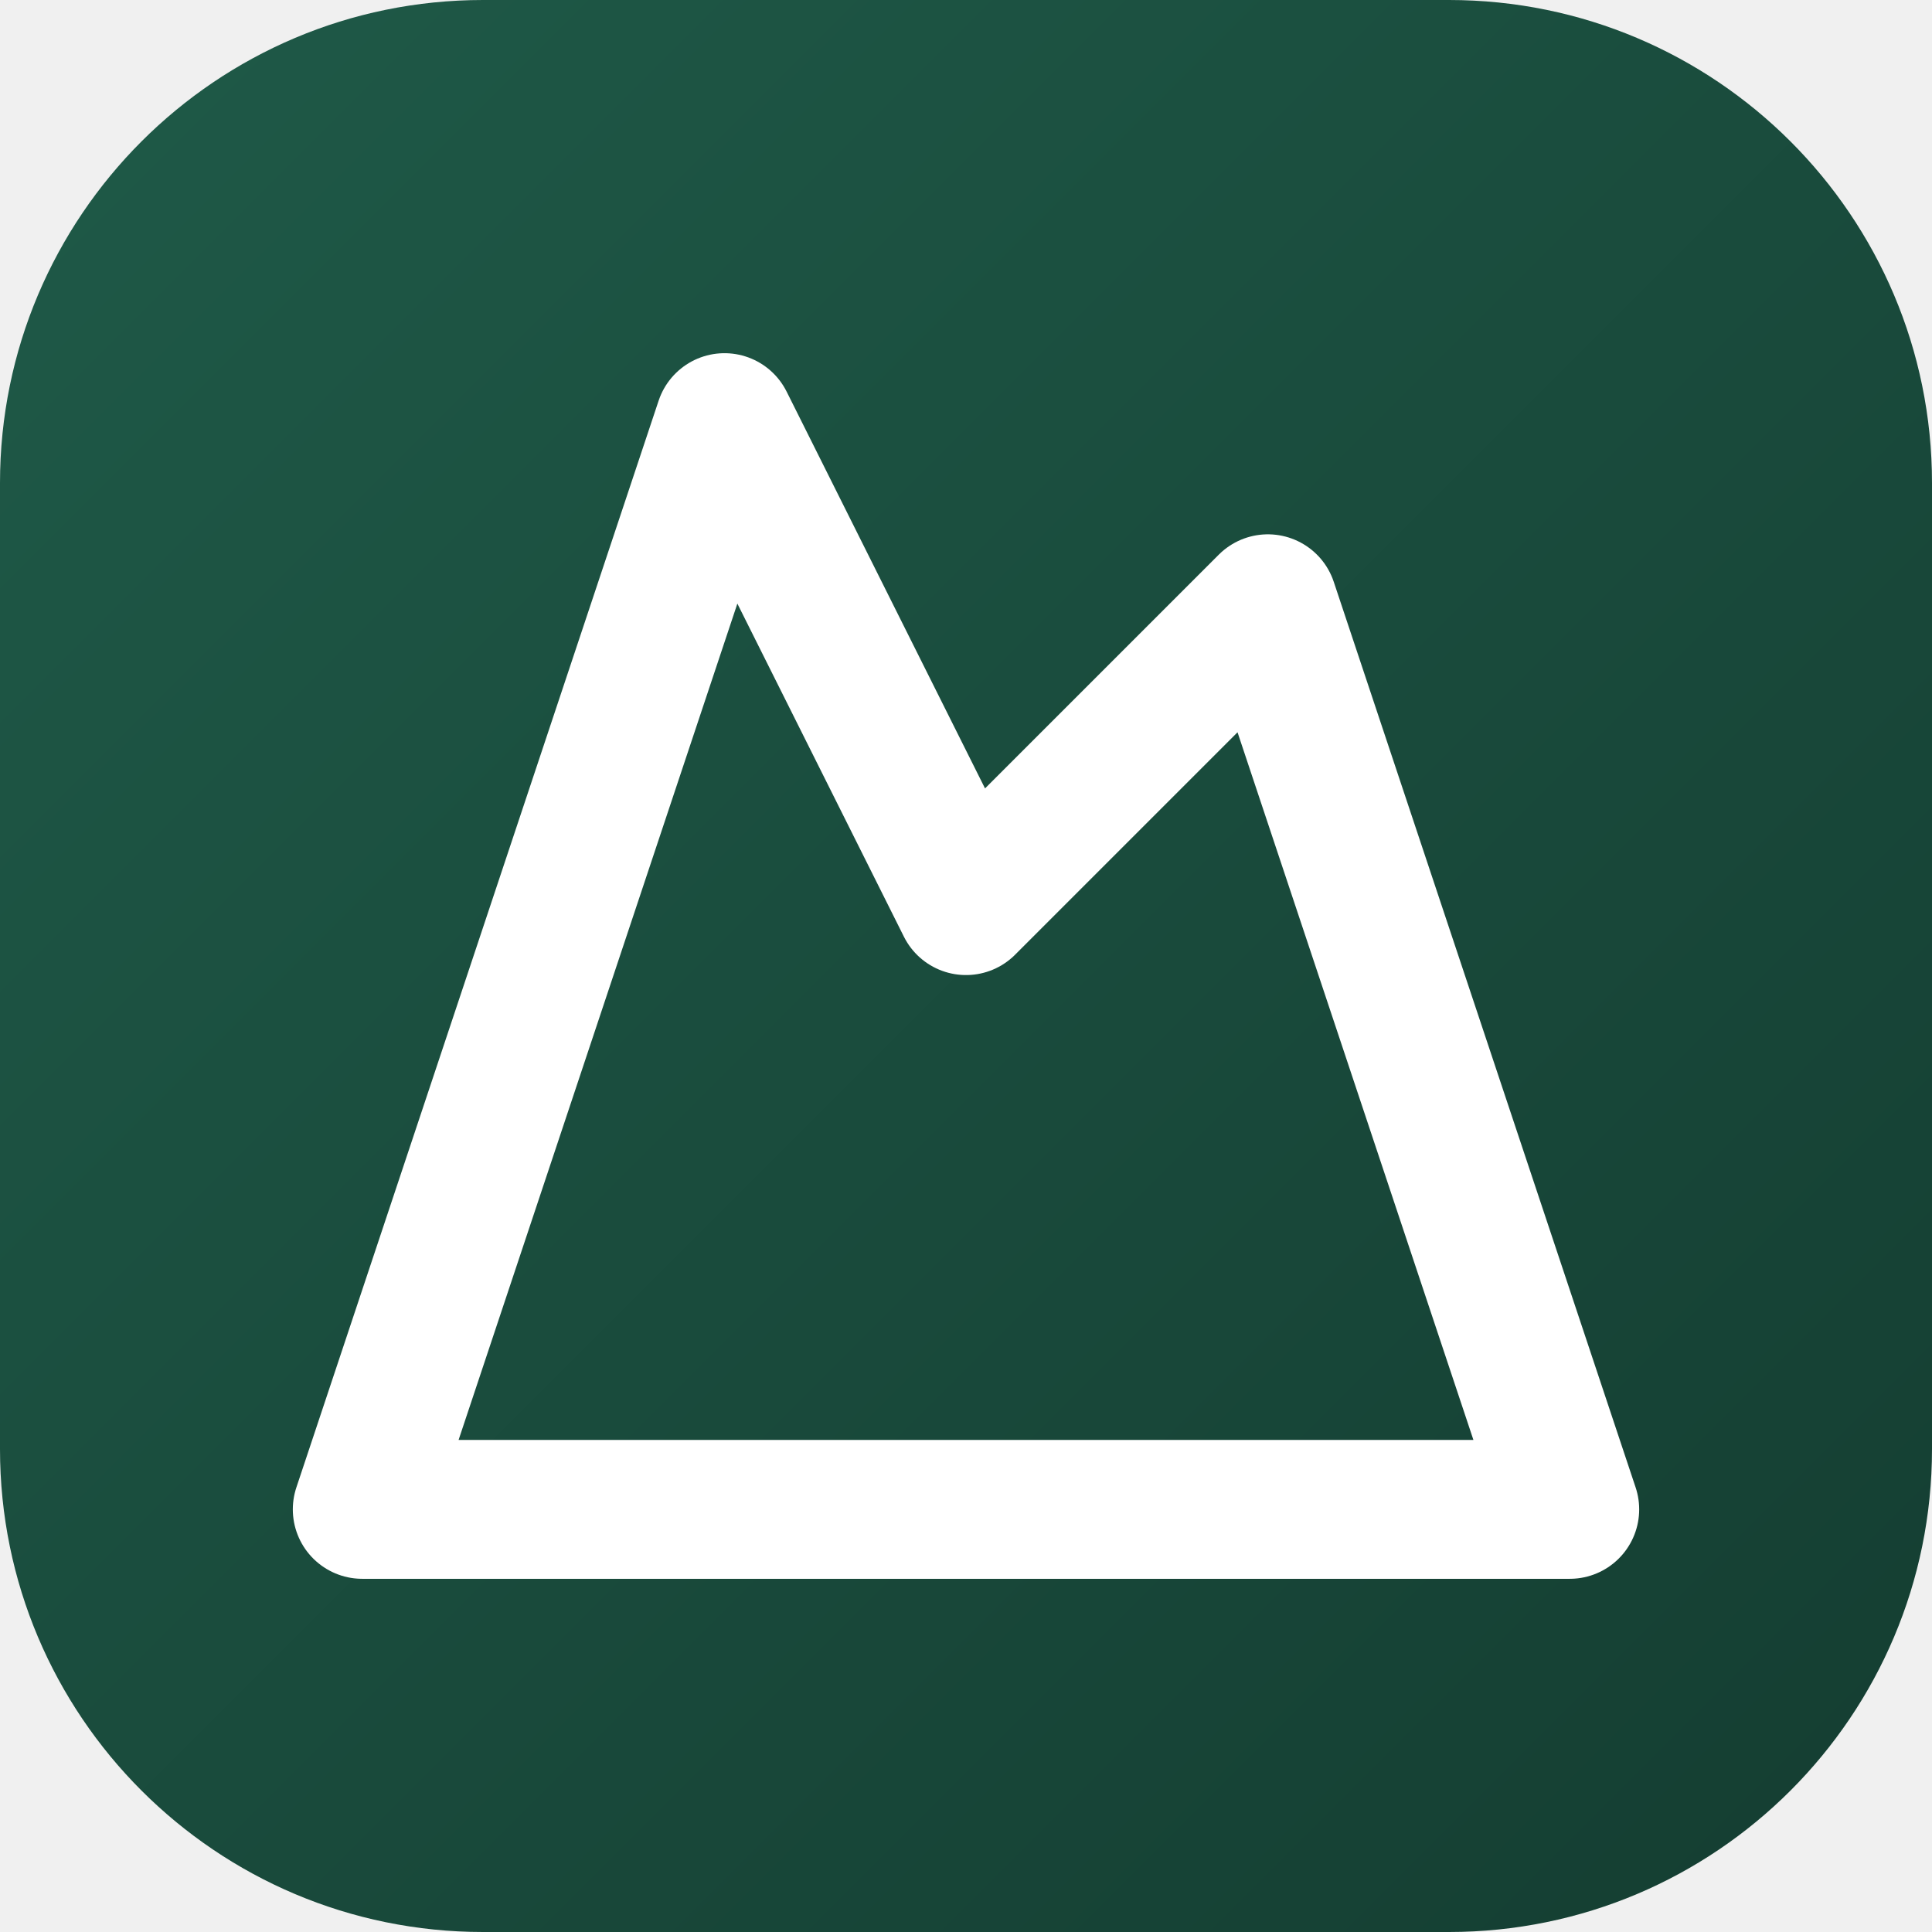
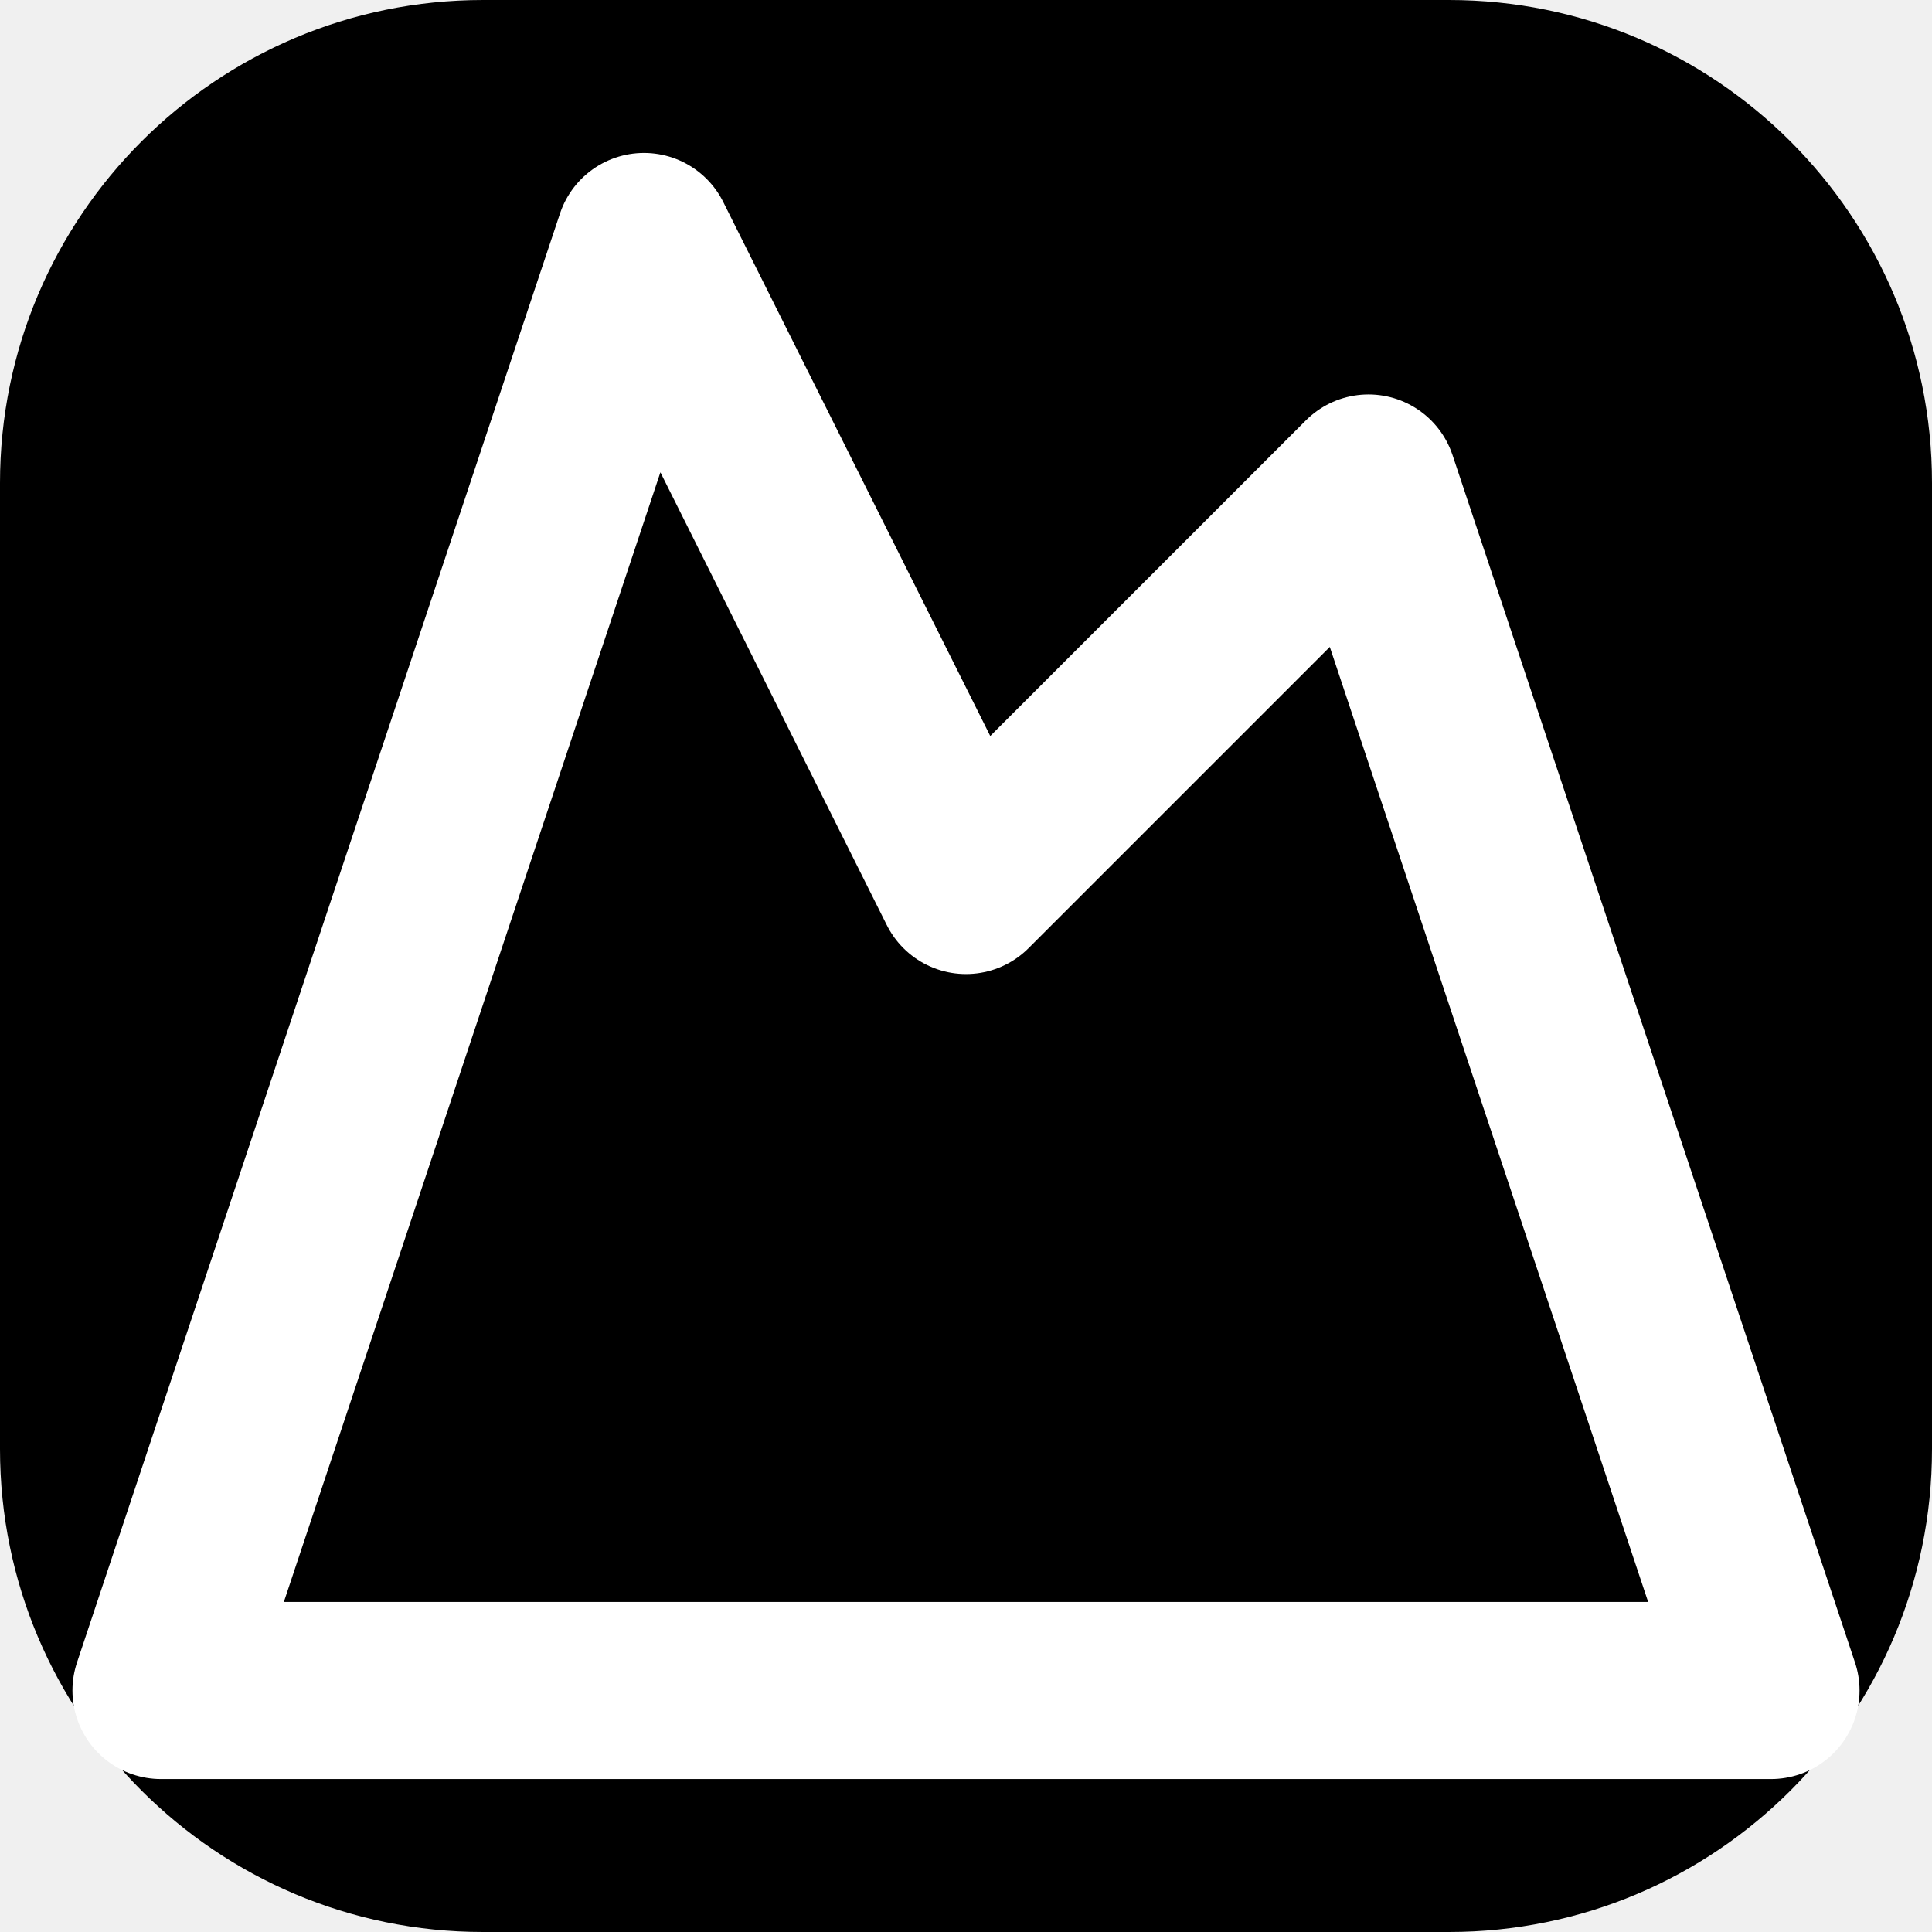
- <svg xmlns="http://www.w3.org/2000/svg" viewBox="0 0 32 32">
-   <defs>
-     <linearGradient id="mt-grad" x1="0%" y1="0%" x2="100%" y2="100%">
-       <stop offset="0%" stop-color="#1F5A48" />
-       <stop offset="100%" stop-color="#143D31" />
-     </linearGradient>
-   </defs>
-   <rect width="32" height="32" rx="8" fill="url(#mt-grad)" />
-   <path d="M12 7L16 15L21 10L26 25H6L12 7Z" fill="none" stroke="#FFFFFF" stroke-width="2.3" stroke-linecap="round" stroke-linejoin="round" />
+ <svg xmlns="http://www.w3.org/2000/svg" viewBox="0 0 24 24">
+   <rect width="24" height="24" rx="6" fill="#000000" />
+   <path d="m8 3 4 8 5-5 5 15H2L8 3z" fill="none" stroke="#FFFFFF" stroke-width="2.2" stroke-linecap="round" stroke-linejoin="round" />
</svg>
